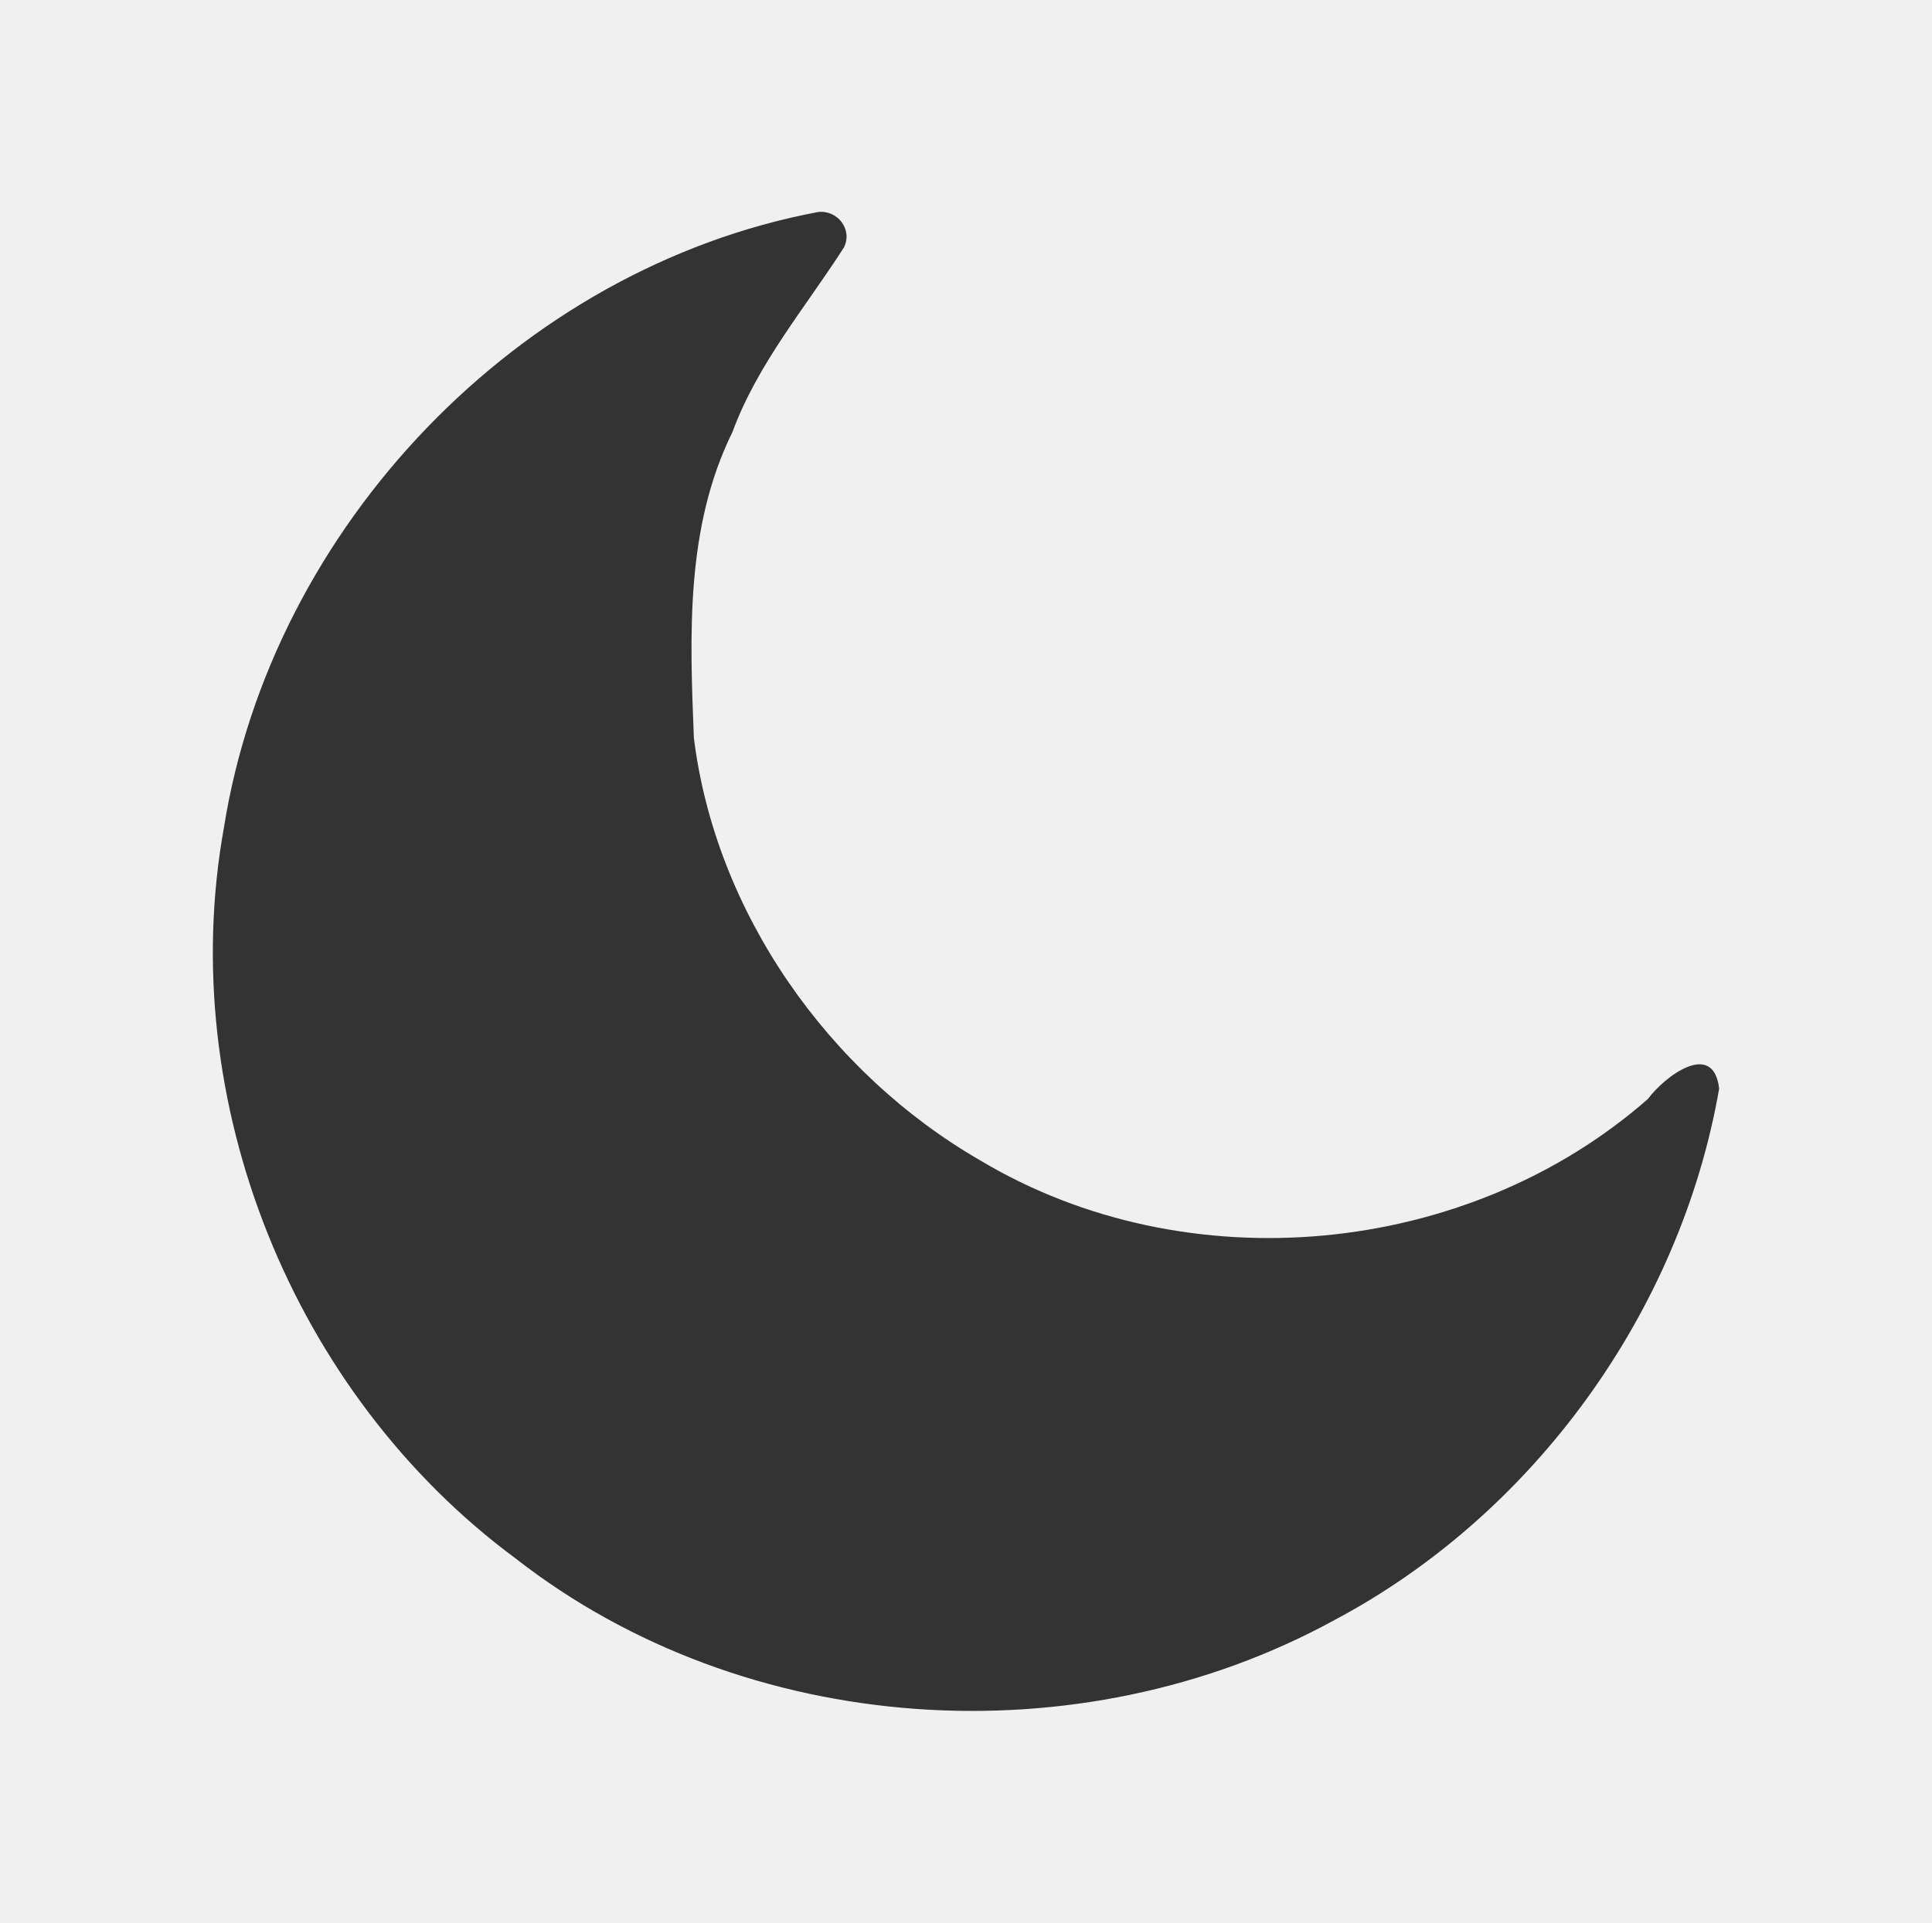
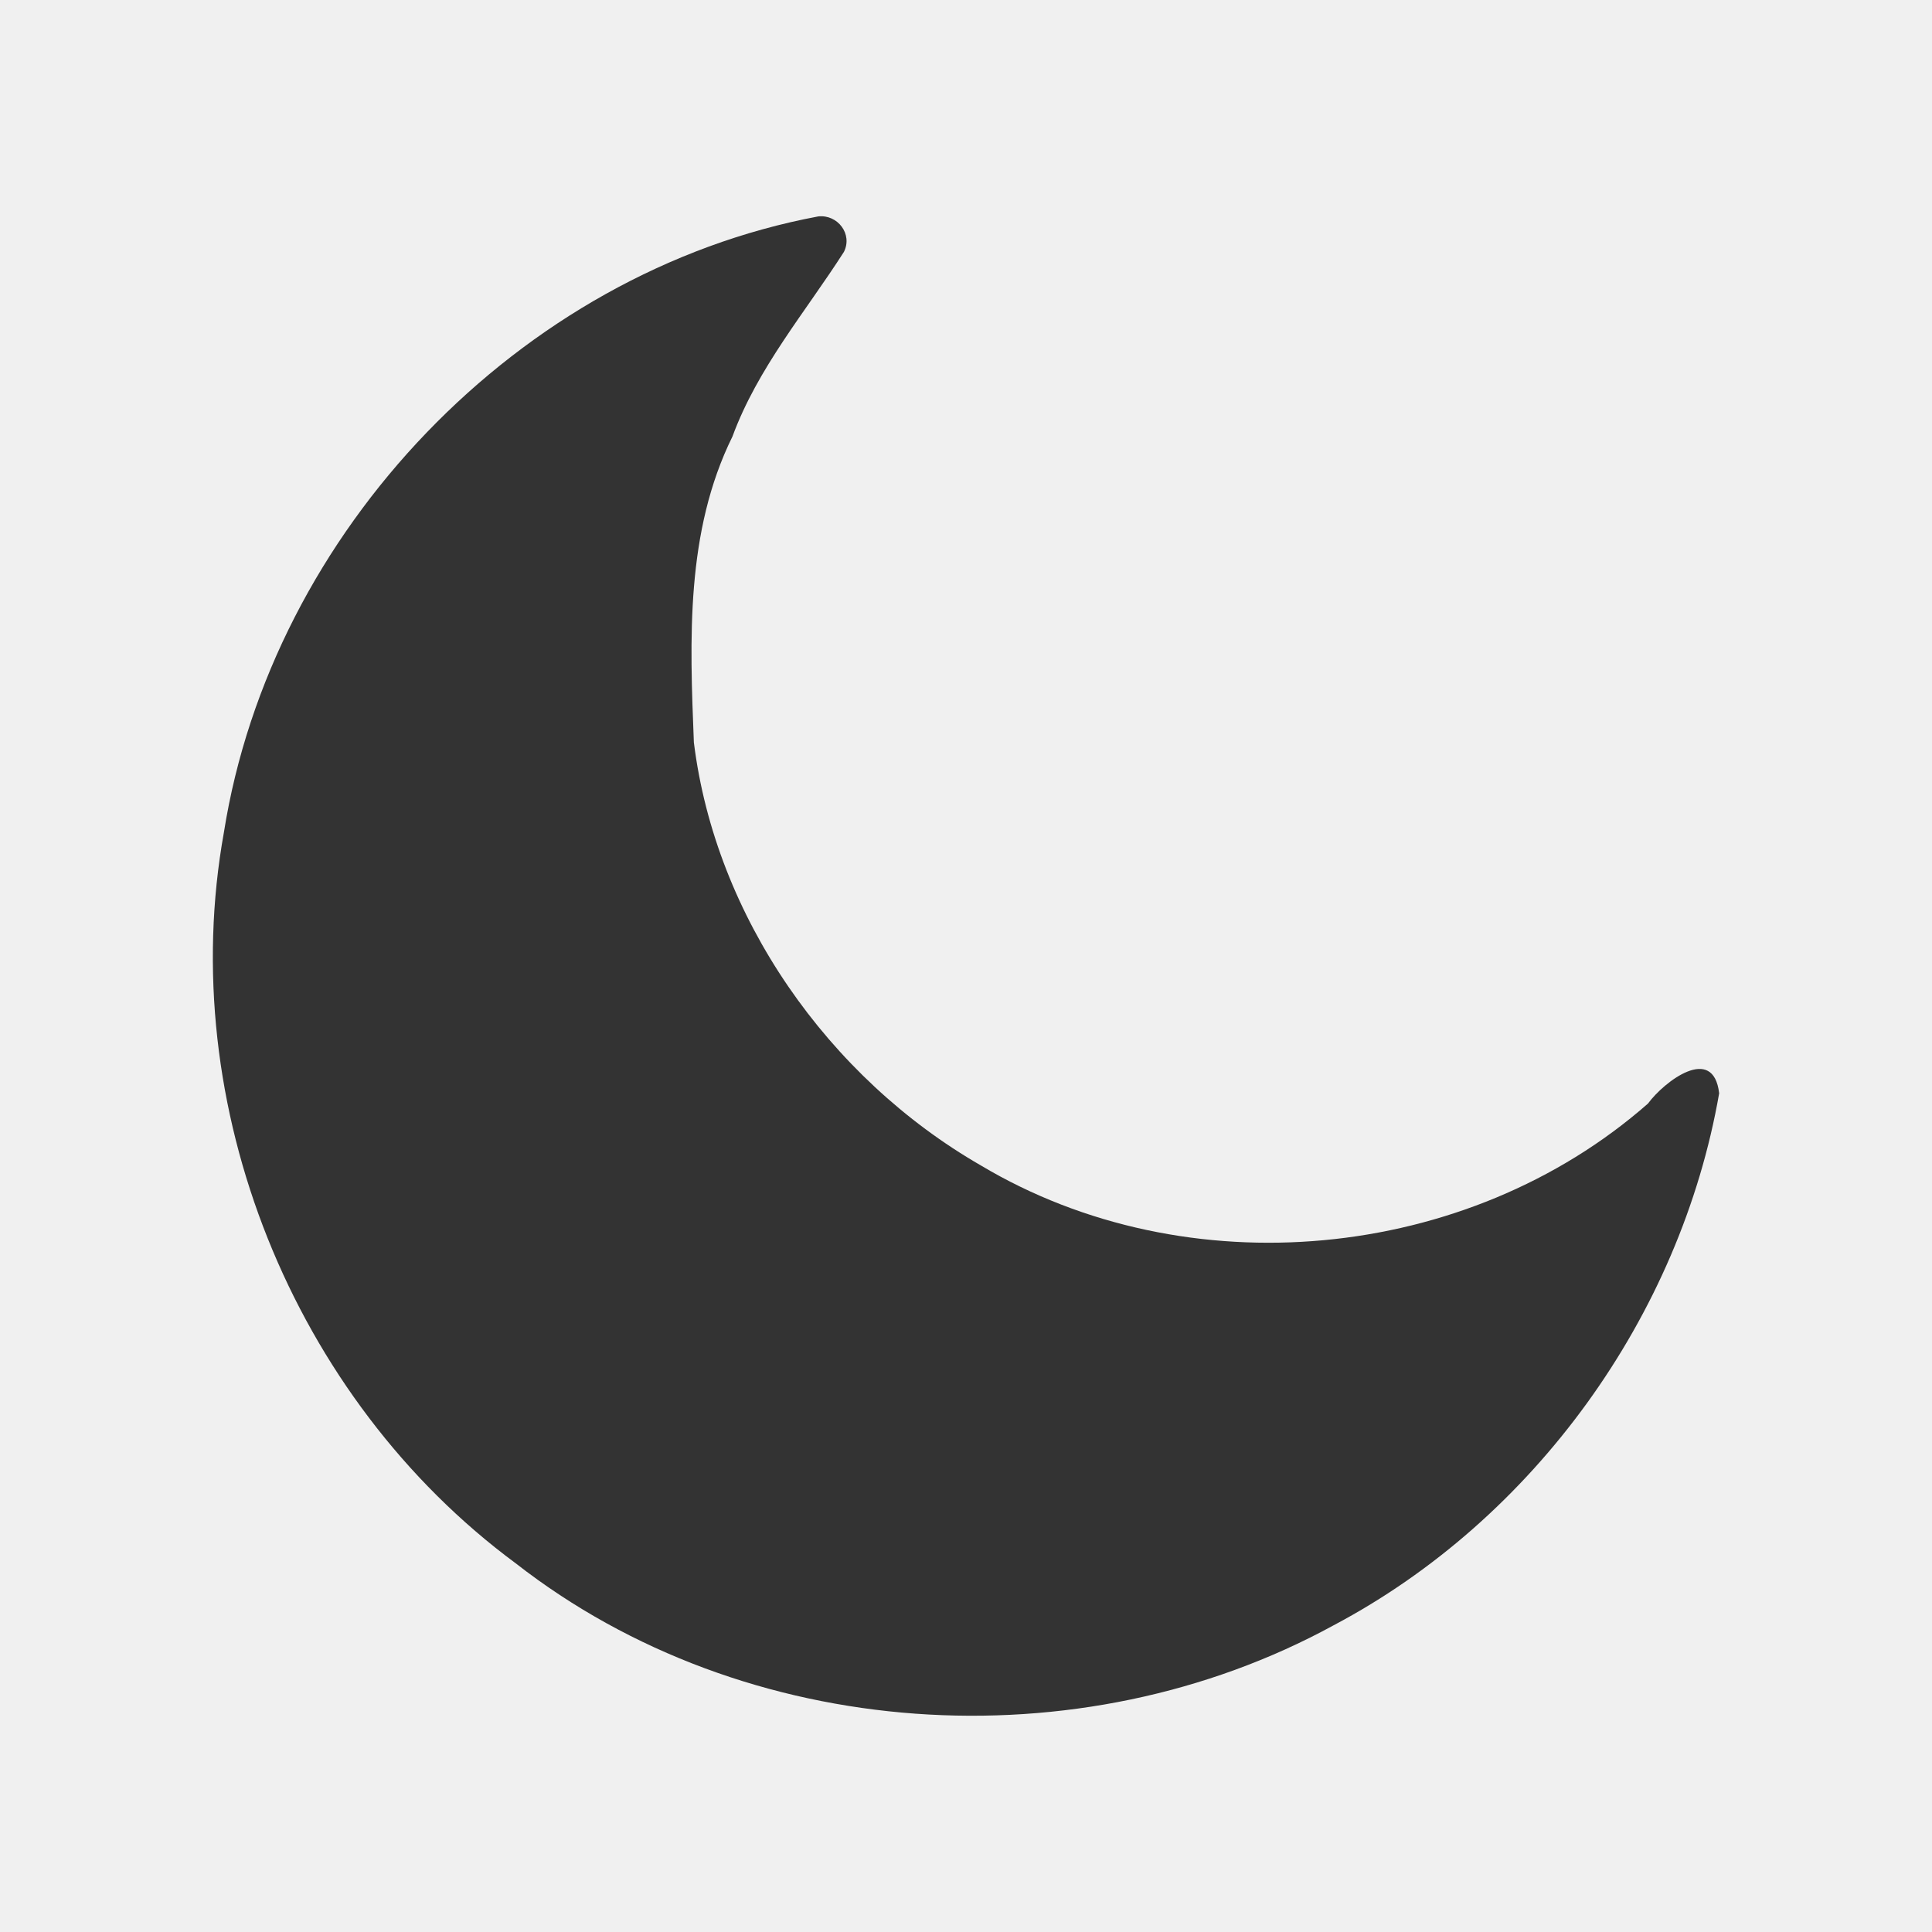
- <svg xmlns="http://www.w3.org/2000/svg" width="450" height="447.962" viewBox="0 0 450 447.962" version="1.1" id="svg841">
+ <svg xmlns="http://www.w3.org/2000/svg" width="450" height="450" viewBox="0 0 450 450" version="1.1" id="svg841">
  <defs id="defs835" />
  <g id="layer2" style="display:none;fill:#ffffff;fill-opacity:1" transform="matrix(0.4408294,0,0,0.4408294,-0.7046564,-1.723615)">
    <circle style="display:inline;fill:#ffffff;fill-opacity:1;stroke:#000000;stroke-width:0.623;stroke-opacity:1" id="path1406" cx="512" cy="512" r="505.659" />
  </g>
  <g id="layer4" style="display:inline" transform="matrix(1.121798,0,0,1.121798,-349.3608,-350.3798)">
    <path d="m 544.559,354.612 c -43.947,11.458 -76.385,51.418 -76.385,98.956 0,56.475 45.781,102.256 102.256,102.256 47.537,0 87.498,-32.437 98.955,-76.385 2.162,10.515 3.304,21.405 3.304,32.561 0,88.746 -71.943,160.689 -160.689,160.689 -88.746,0 -160.689,-71.943 -160.689,-160.689 0,-88.746 71.943,-160.689 160.689,-160.689 11.156,0 22.047,1.136 32.561,3.298 z" fill="none" stroke="#333333" stroke-width="32.138" stroke-linejoin="round" id="path245" style="display:none" />
-     <path style="fill:#333333;stroke-width:1.353" d="m 481.338,356.361 c -62.224,11.654 -113.52,65.436 -123.413,127.851 -10.232,56.723 14.28,117.59 60.581,151.809 47.679,37.229 117.012,41.742 169.846,12.857 41.579,-22.004 71.975,-64.161 80.026,-110.451 -1.2,-10.27 -11.413,-2.448 -14.784,2.141 -37.593,32.994 -95.744,38.356 -138.498,12.849 -31.7,-18.246 -55.118,-51.608 -59.599,-87.855 -0.848,-21.328 -1.757,-43.696 8.015,-63.505 5.234,-14.221 15.117,-25.791 23.144,-38.331 1.854,-3.714 -1.311,-7.791 -5.318,-7.364 z" id="path32" />
+     <path style="fill:#333333;stroke-width:1.353" d="m 481.338,357.269 c -62.224,11.654 -113.52,65.436 -123.413,127.851 -10.232,56.723 14.28,117.59 60.581,151.809 47.679,37.229 117.012,41.742 169.846,12.857 41.579,-22.004 71.975,-64.161 80.026,-110.451 -1.2,-10.27 -11.413,-2.448 -14.784,2.141 -37.593,32.994 -95.744,38.356 -138.498,12.849 -31.7,-18.246 -55.118,-51.608 -59.599,-87.855 -0.848,-21.328 -1.757,-43.696 8.015,-63.505 5.234,-14.221 15.117,-25.791 23.144,-38.331 1.854,-3.714 -1.311,-7.791 -5.318,-7.364 z" id="path32" />
  </g>
</svg>
